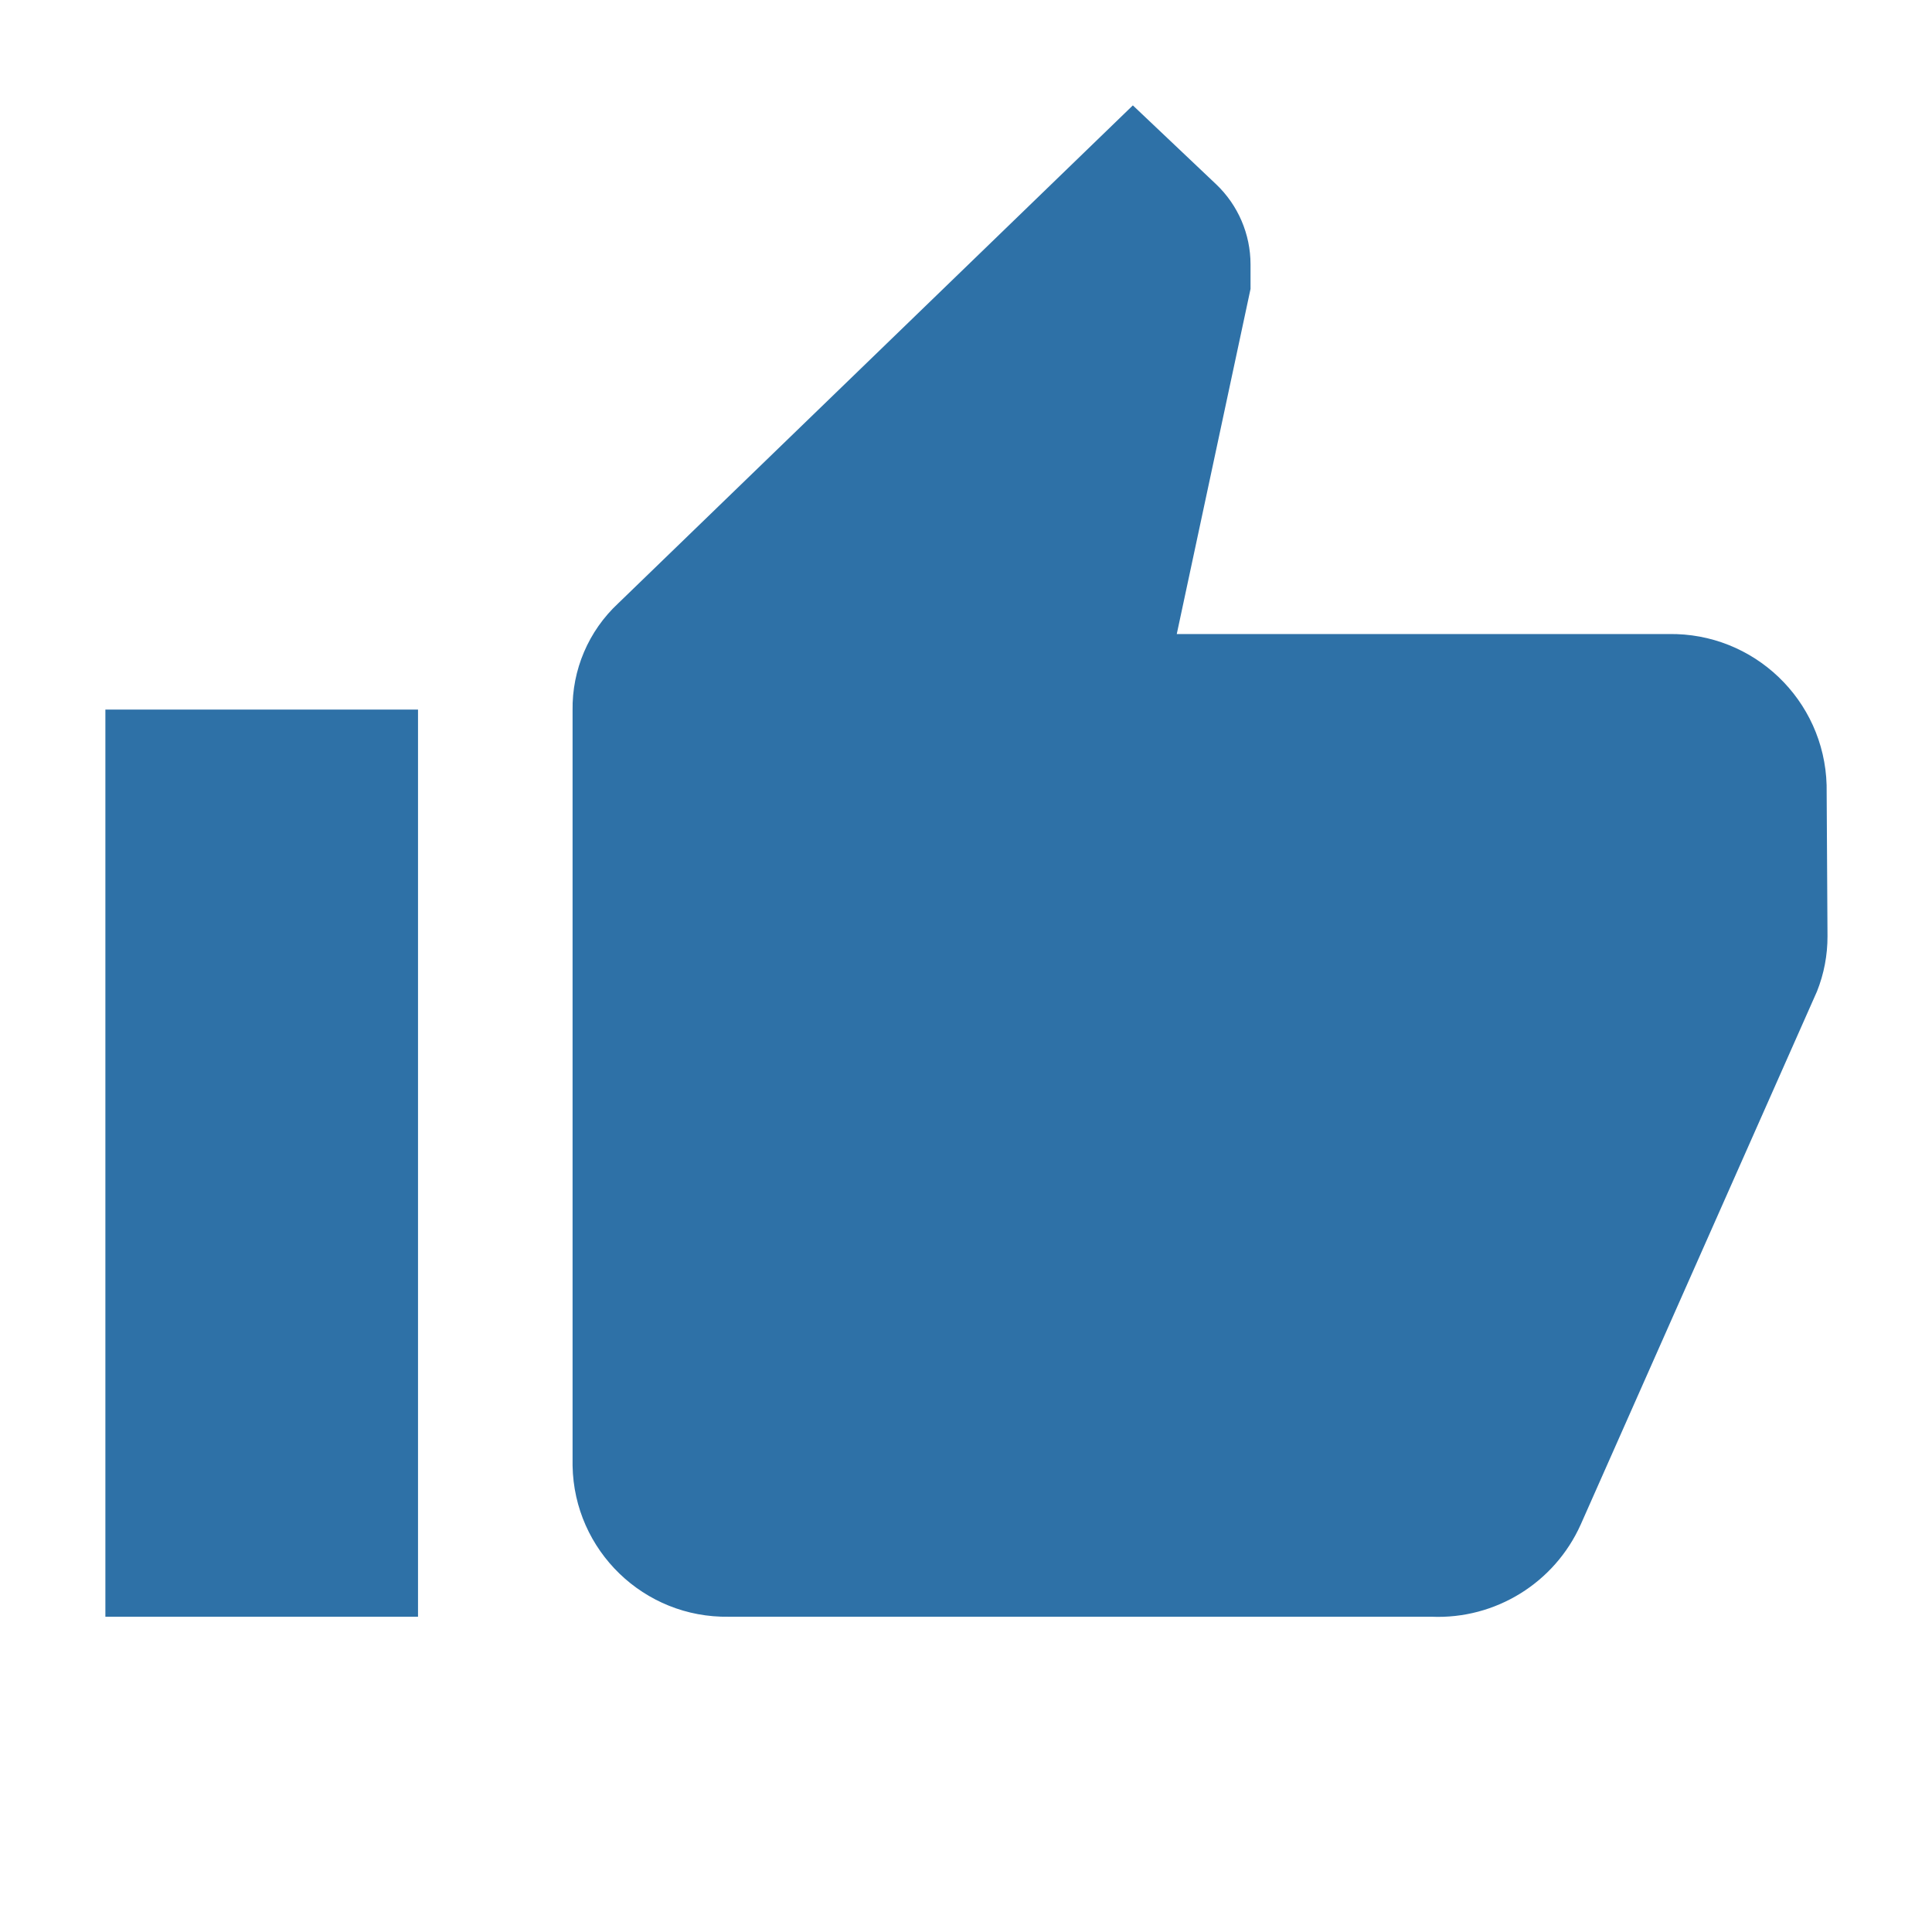
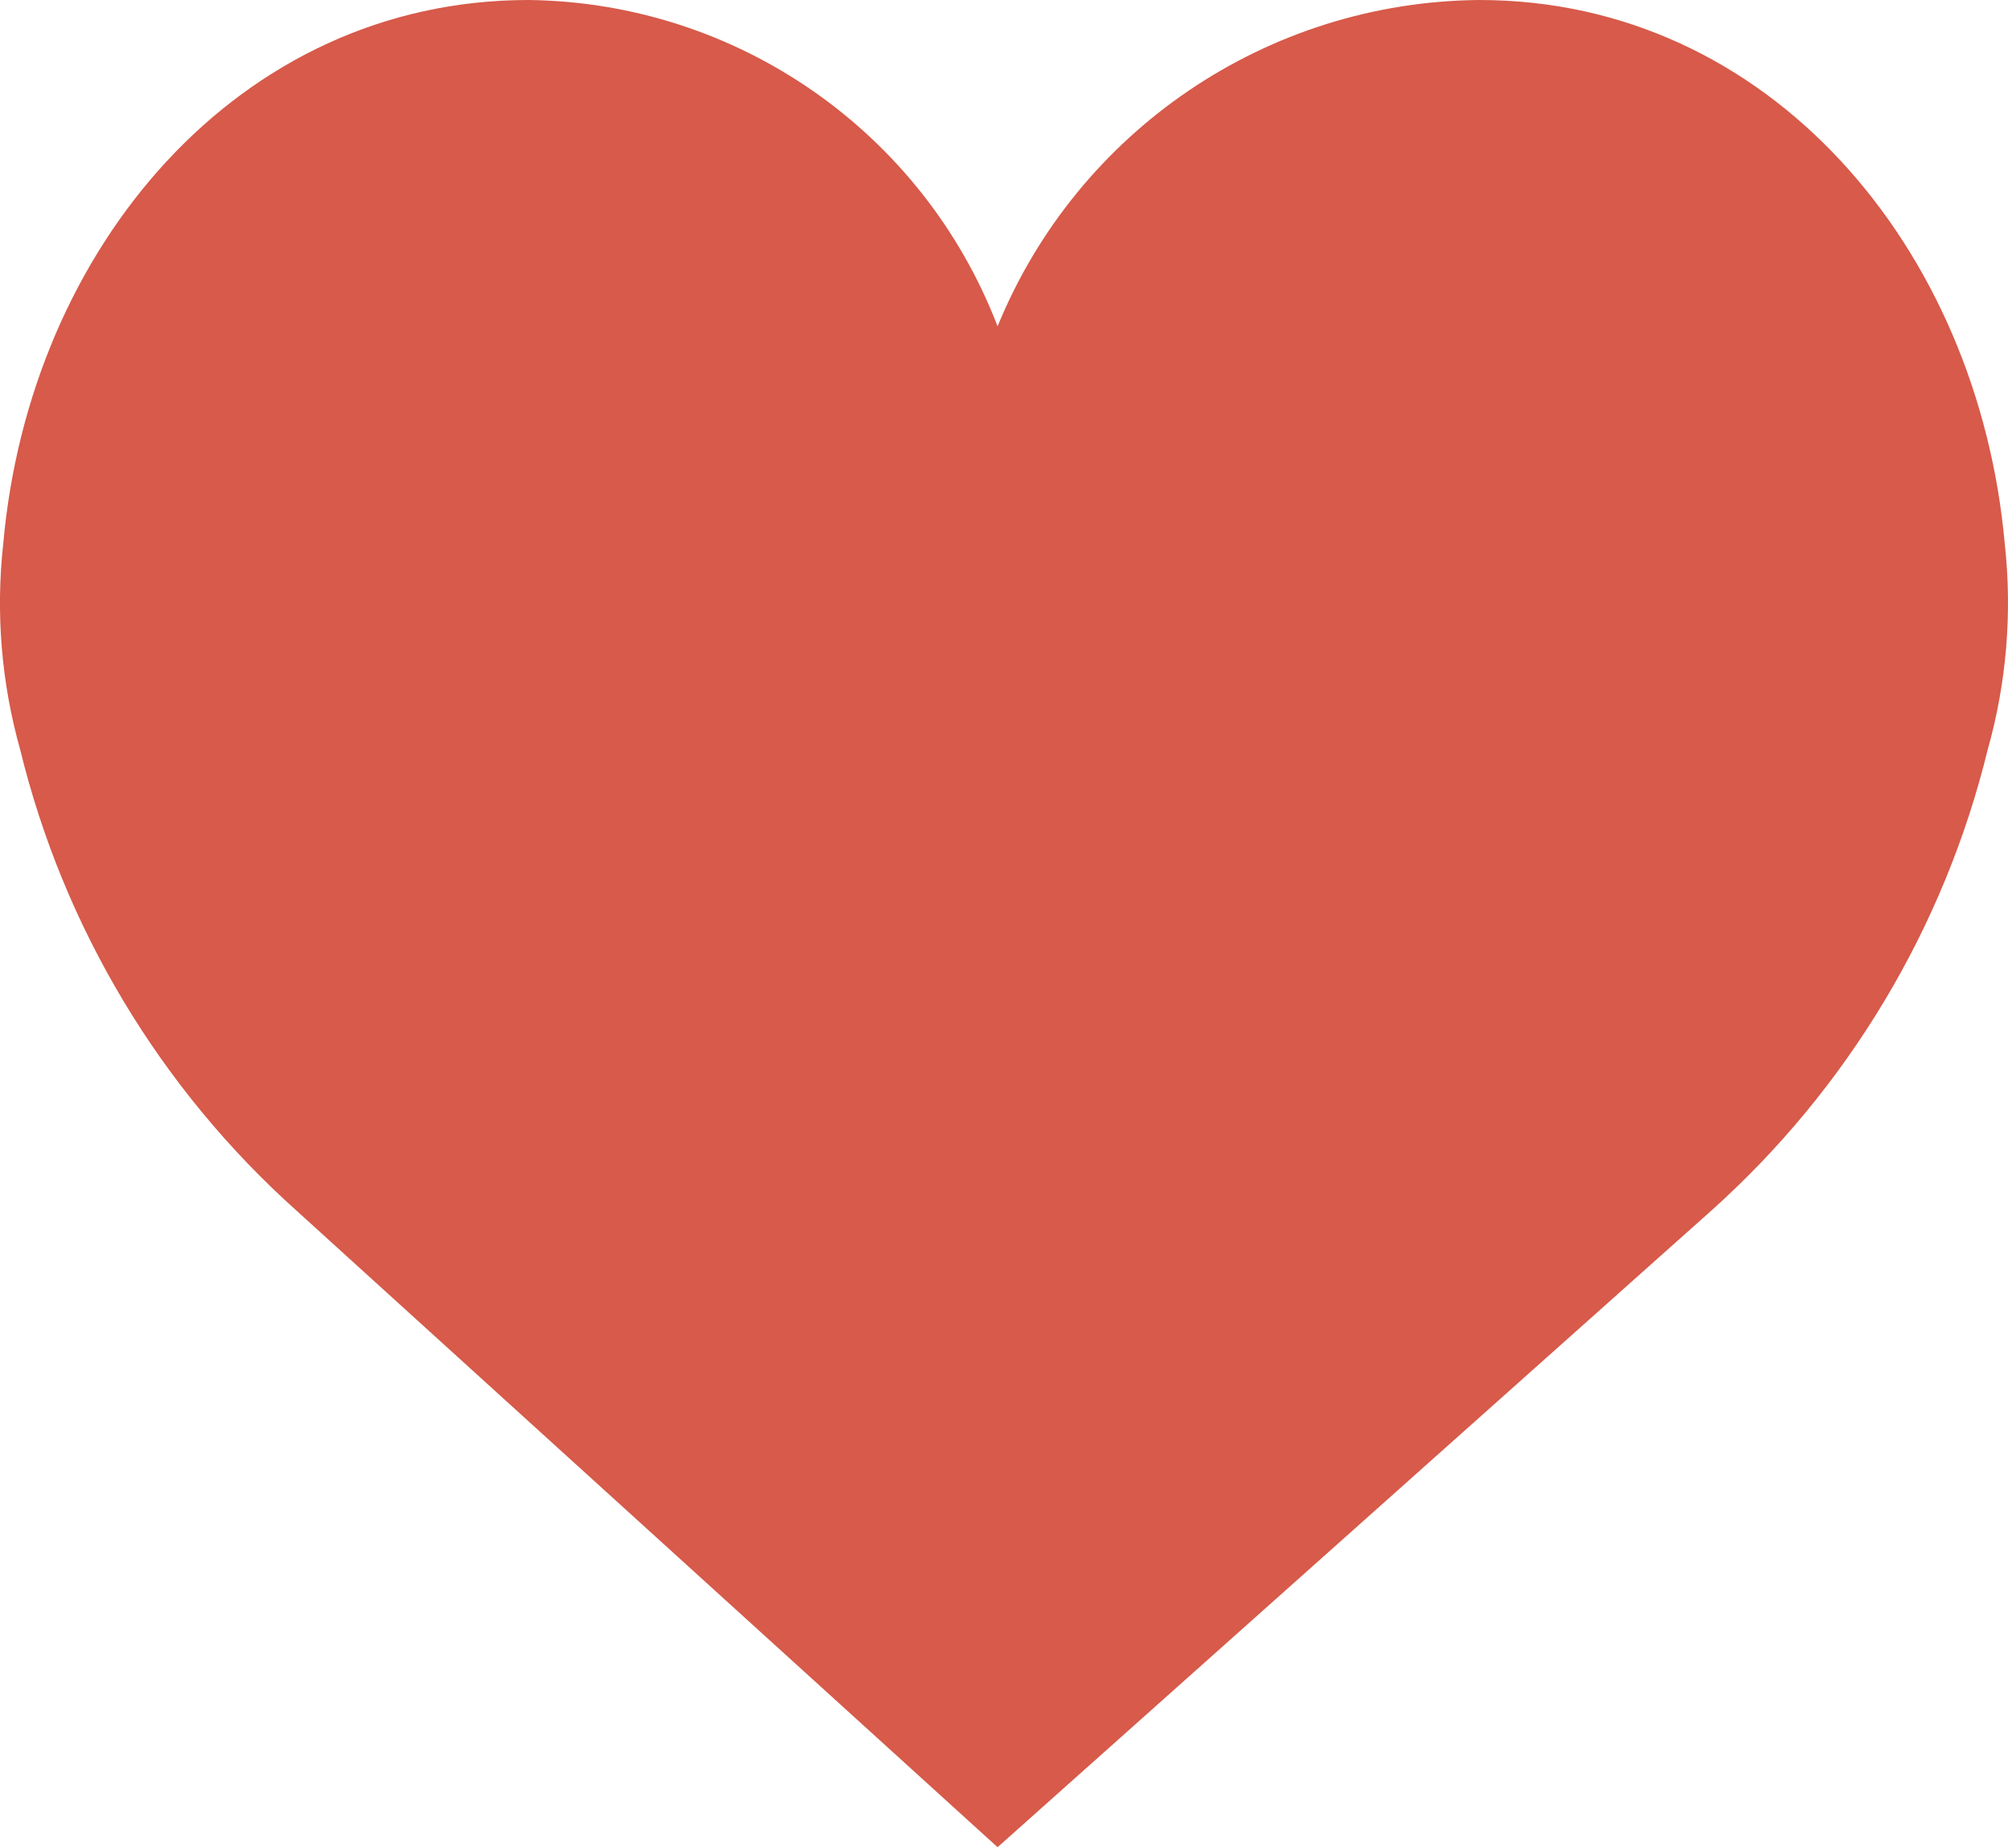
- <svg xmlns="http://www.w3.org/2000/svg" width="22" height="22" viewBox="0 0 22 22">
+ <svg xmlns="http://www.w3.org/2000/svg" width="21.739" height="20" viewBox="0 0 21.739 20">
  <defs>
    <style>
-             .cls-1{fill:none}.cls-2{fill:#2e71a7}
+             .cls-1{fill:#d75a4a}
        </style>
  </defs>
-   <g id="like" transform="translate(-5 -5)">
-     <path id="Caminho_669" d="M5 5h22v22H5z" class="cls-1" data-name="Caminho 669" />
-     <path id="Caminho_670" d="M6.2 23.41h3.56V13.08H6.2zm19.6-9.47a1.77 1.77 0 0 0-1.8-1.72h-5.6l.84-3.93v-.28a1.26 1.26 0 0 0-.39-.91l-.95-.9-5.86 5.67a1.63 1.63 0 0 0-.52 1.22v8.6a1.75 1.75 0 0 0 1.78 1.72h8a1.78 1.78 0 0 0 1.7-1.05l2.69-6.07a1.68 1.68 0 0 0 .12-.63z" class="cls-2" data-name="Caminho 670" />
-   </g>
+   <path id="like" d="M10.8 5.533A5.686 5.686 0 0 1 16.017 2c3.14 0 5.4 2.687 5.687 5.888a5.86 5.86 0 0 1-.184 2.226 9.841 9.841 0 0 1-3 5L10.8 22l-7.582-6.885a9.839 9.839 0 0 1-3-5 5.86 5.86 0 0 1-.183-2.227C.319 4.687 2.581 2 5.721 2A5.509 5.509 0 0 1 10.8 5.533z" class="cls-1" transform="translate(0 -2)" />
</svg>
